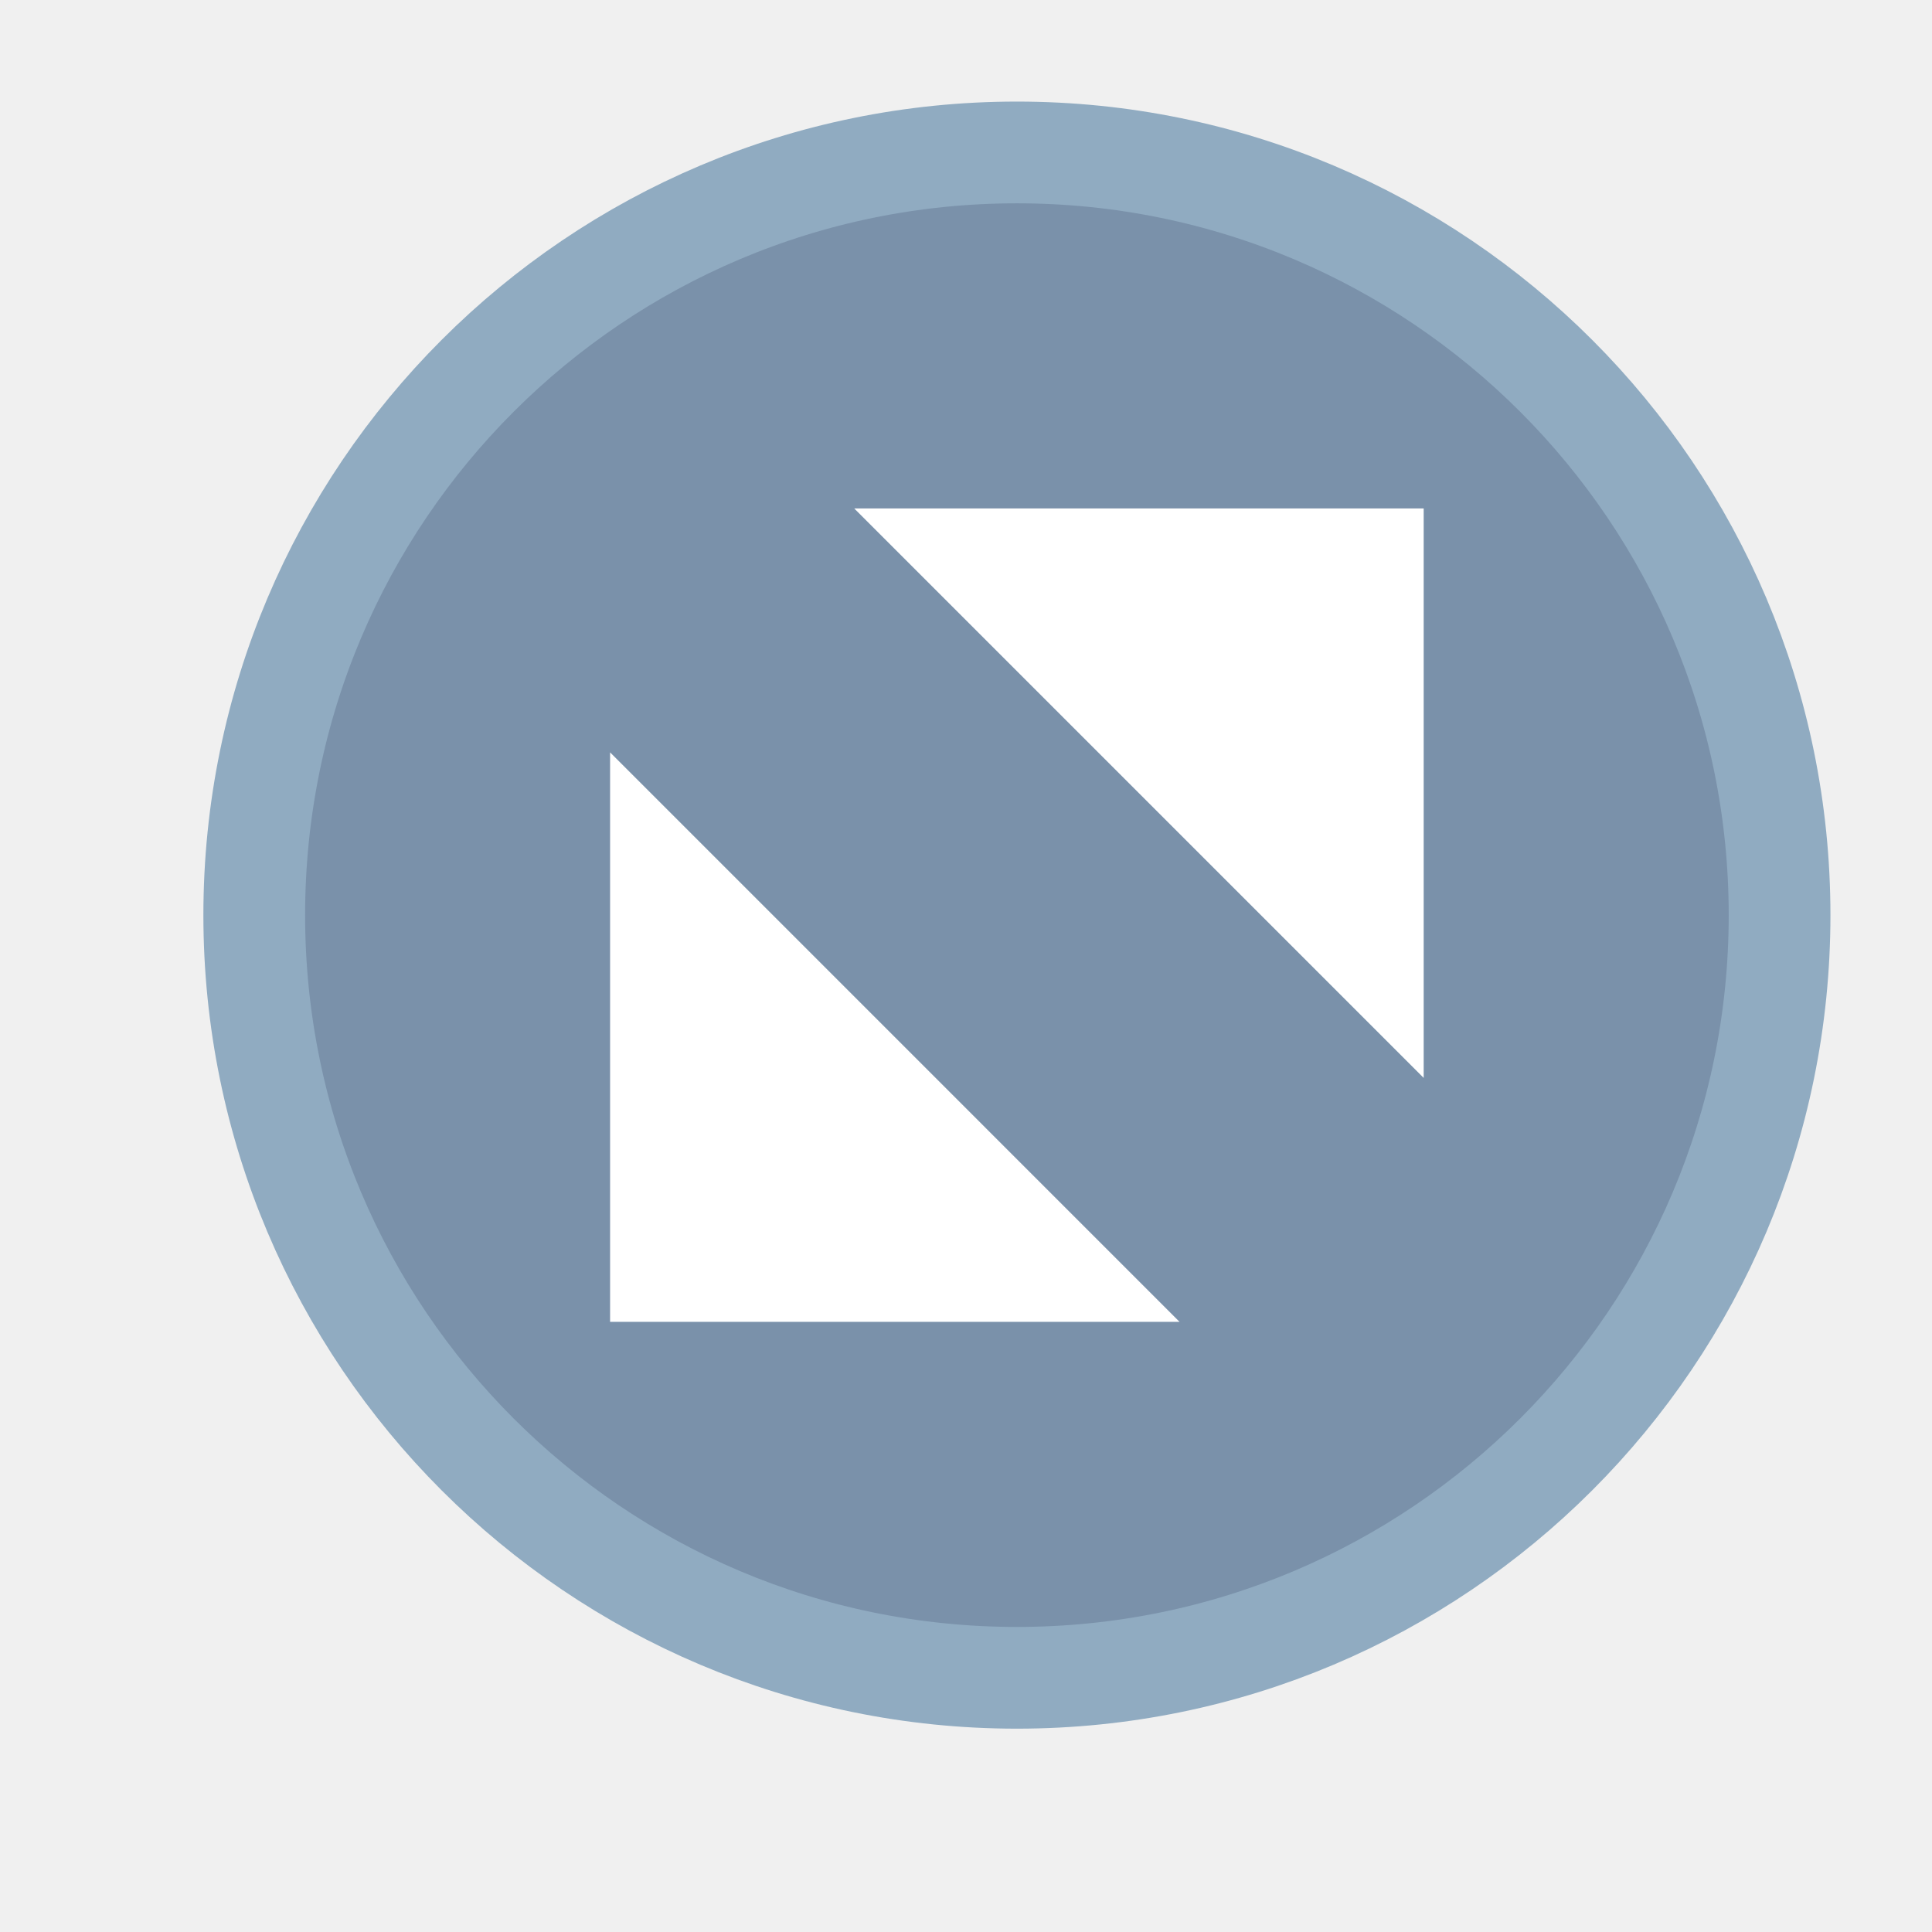
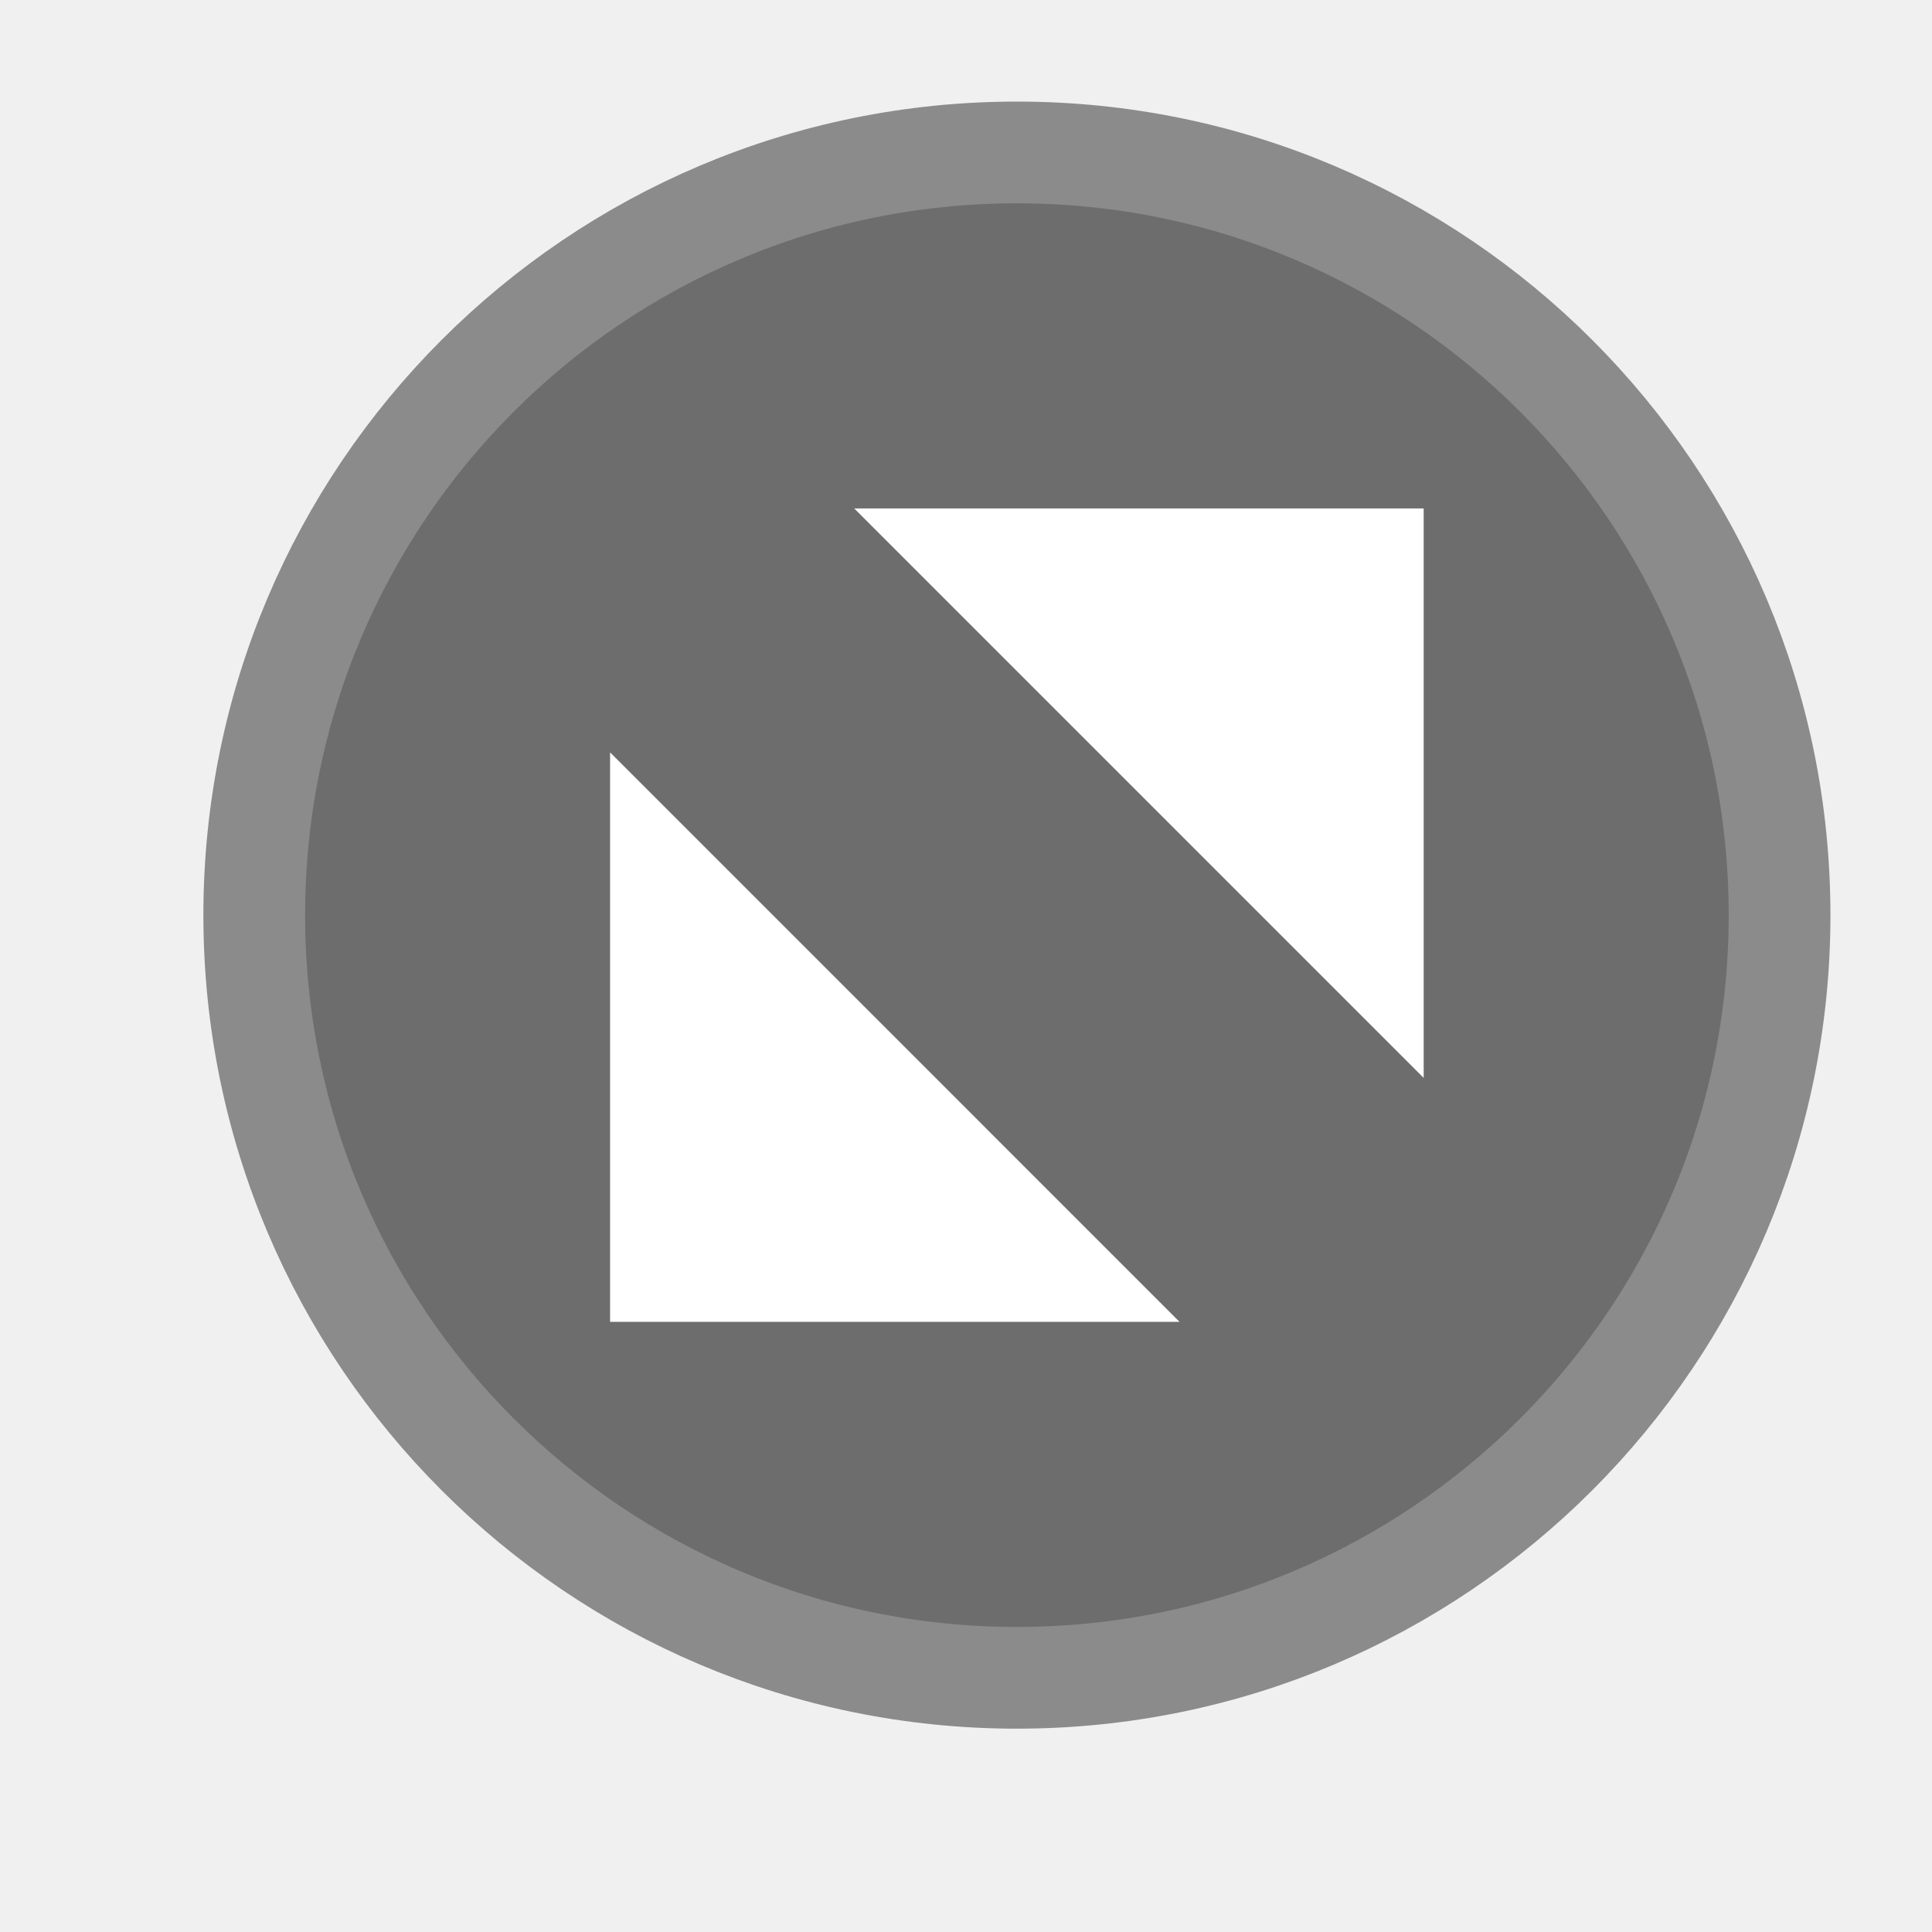
- <svg xmlns="http://www.w3.org/2000/svg" id="svg8" version="1.1" viewBox="0 0 5.027 5.027" height="19" width="19">
+ <svg xmlns="http://www.w3.org/2000/svg" width="19" height="19" viewBox="0 0 5.027 5.027" version="1.1" id="svg8">
  <defs id="defs2" />
-   <g transform="matrix(0.8021109,0,0,0.8021264,0.5235831,-233.728)" id="layer1">
-     <circle r="2.474" cy="294.354" cx="2.646" id="path815" style="opacity:1;fill:#7a91aa;fill-opacity:1;stroke:#90abc1;stroke-width:0.33;stroke-linecap:round;stroke-linejoin:miter;stroke-miterlimit:4;stroke-dasharray:none;stroke-opacity:1;paint-order:markers fill stroke" />
-     <g id="g843" transform="matrix(0.8,0,0,0.8,0.1935206,59.8349)">
-       <path style="opacity:1;fill:#ffffff;fill-opacity:1;stroke:none;stroke-width:0.362;stroke-linecap:round;stroke-linejoin:miter;stroke-miterlimit:4;stroke-dasharray:none;stroke-opacity:1;paint-order:markers fill stroke" d="M 2.406,291.5 H 4.715 v 2.309 z" id="rect1044" />
-       <path style="opacity:1;fill:#ffffff;fill-opacity:1;stroke:none;stroke-width:0.362;stroke-linecap:round;stroke-linejoin:miter;stroke-miterlimit:4;stroke-dasharray:none;stroke-opacity:1;paint-order:markers fill stroke" d="M 3.725,294.798 H 1.416 v -2.309 z" id="rect1044-7" />
+   <g id="layer1" transform="matrix(0.8021109,0,0,0.8021264,0.5235831,-233.728)">
+     <circle style="opacity:1;fill:#6d6d6d;fill-opacity:1;stroke:#8b8b8b;stroke-width:0.33;stroke-linecap:round;stroke-linejoin:miter;stroke-miterlimit:4;stroke-dasharray:none;stroke-opacity:1;paint-order:markers fill stroke" id="path815" cx="2.646" cy="294.354" r="2.474" />
+     <g transform="matrix(0.8,0,0,0.8,0.1935206,59.8349)" id="g843">
+       <path id="rect1044" d="M 2.406,291.5 H 4.715 v 2.309 z" style="opacity:1;fill:#ffffff;fill-opacity:1;stroke:none;stroke-width:0.362;stroke-linecap:round;stroke-linejoin:miter;stroke-miterlimit:4;stroke-dasharray:none;stroke-opacity:1;paint-order:markers fill stroke" />
+       <path id="rect1044-7" d="M 3.725,294.798 H 1.416 v -2.309 z" style="opacity:1;fill:#ffffff;fill-opacity:1;stroke:none;stroke-width:0.362;stroke-linecap:round;stroke-linejoin:miter;stroke-miterlimit:4;stroke-dasharray:none;stroke-opacity:1;paint-order:markers fill stroke" />
    </g>
  </g>
</svg>
